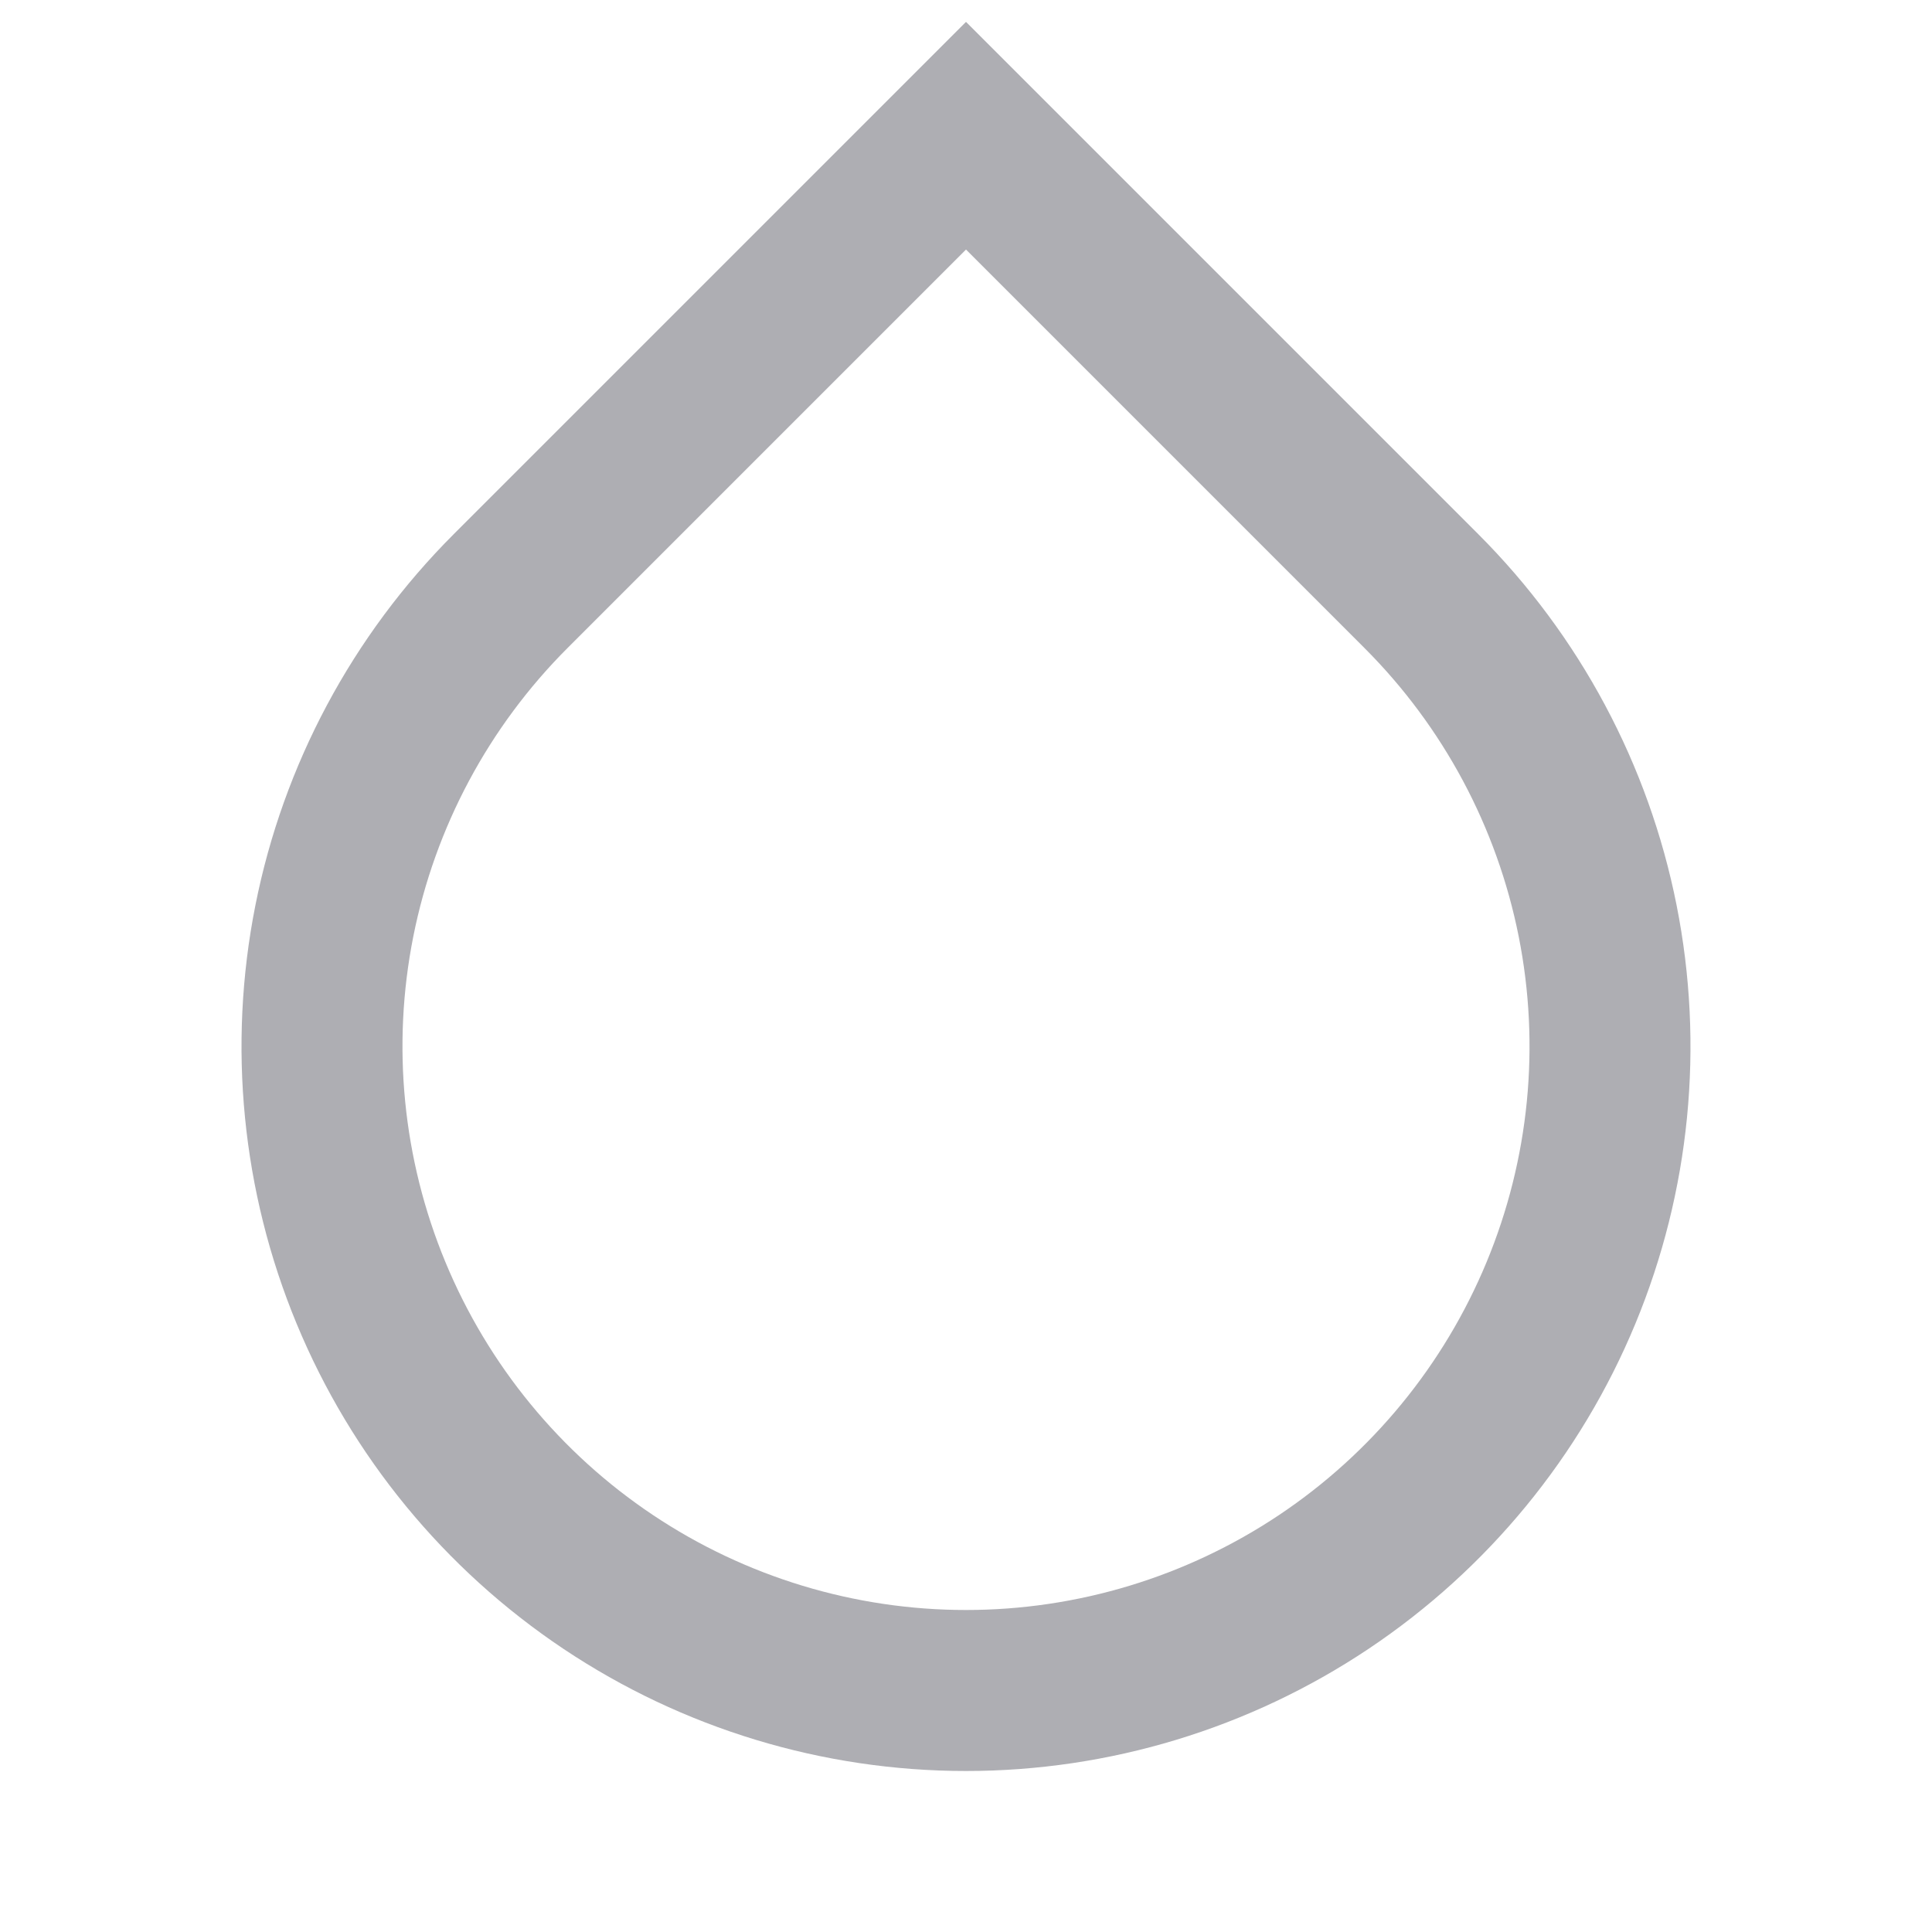
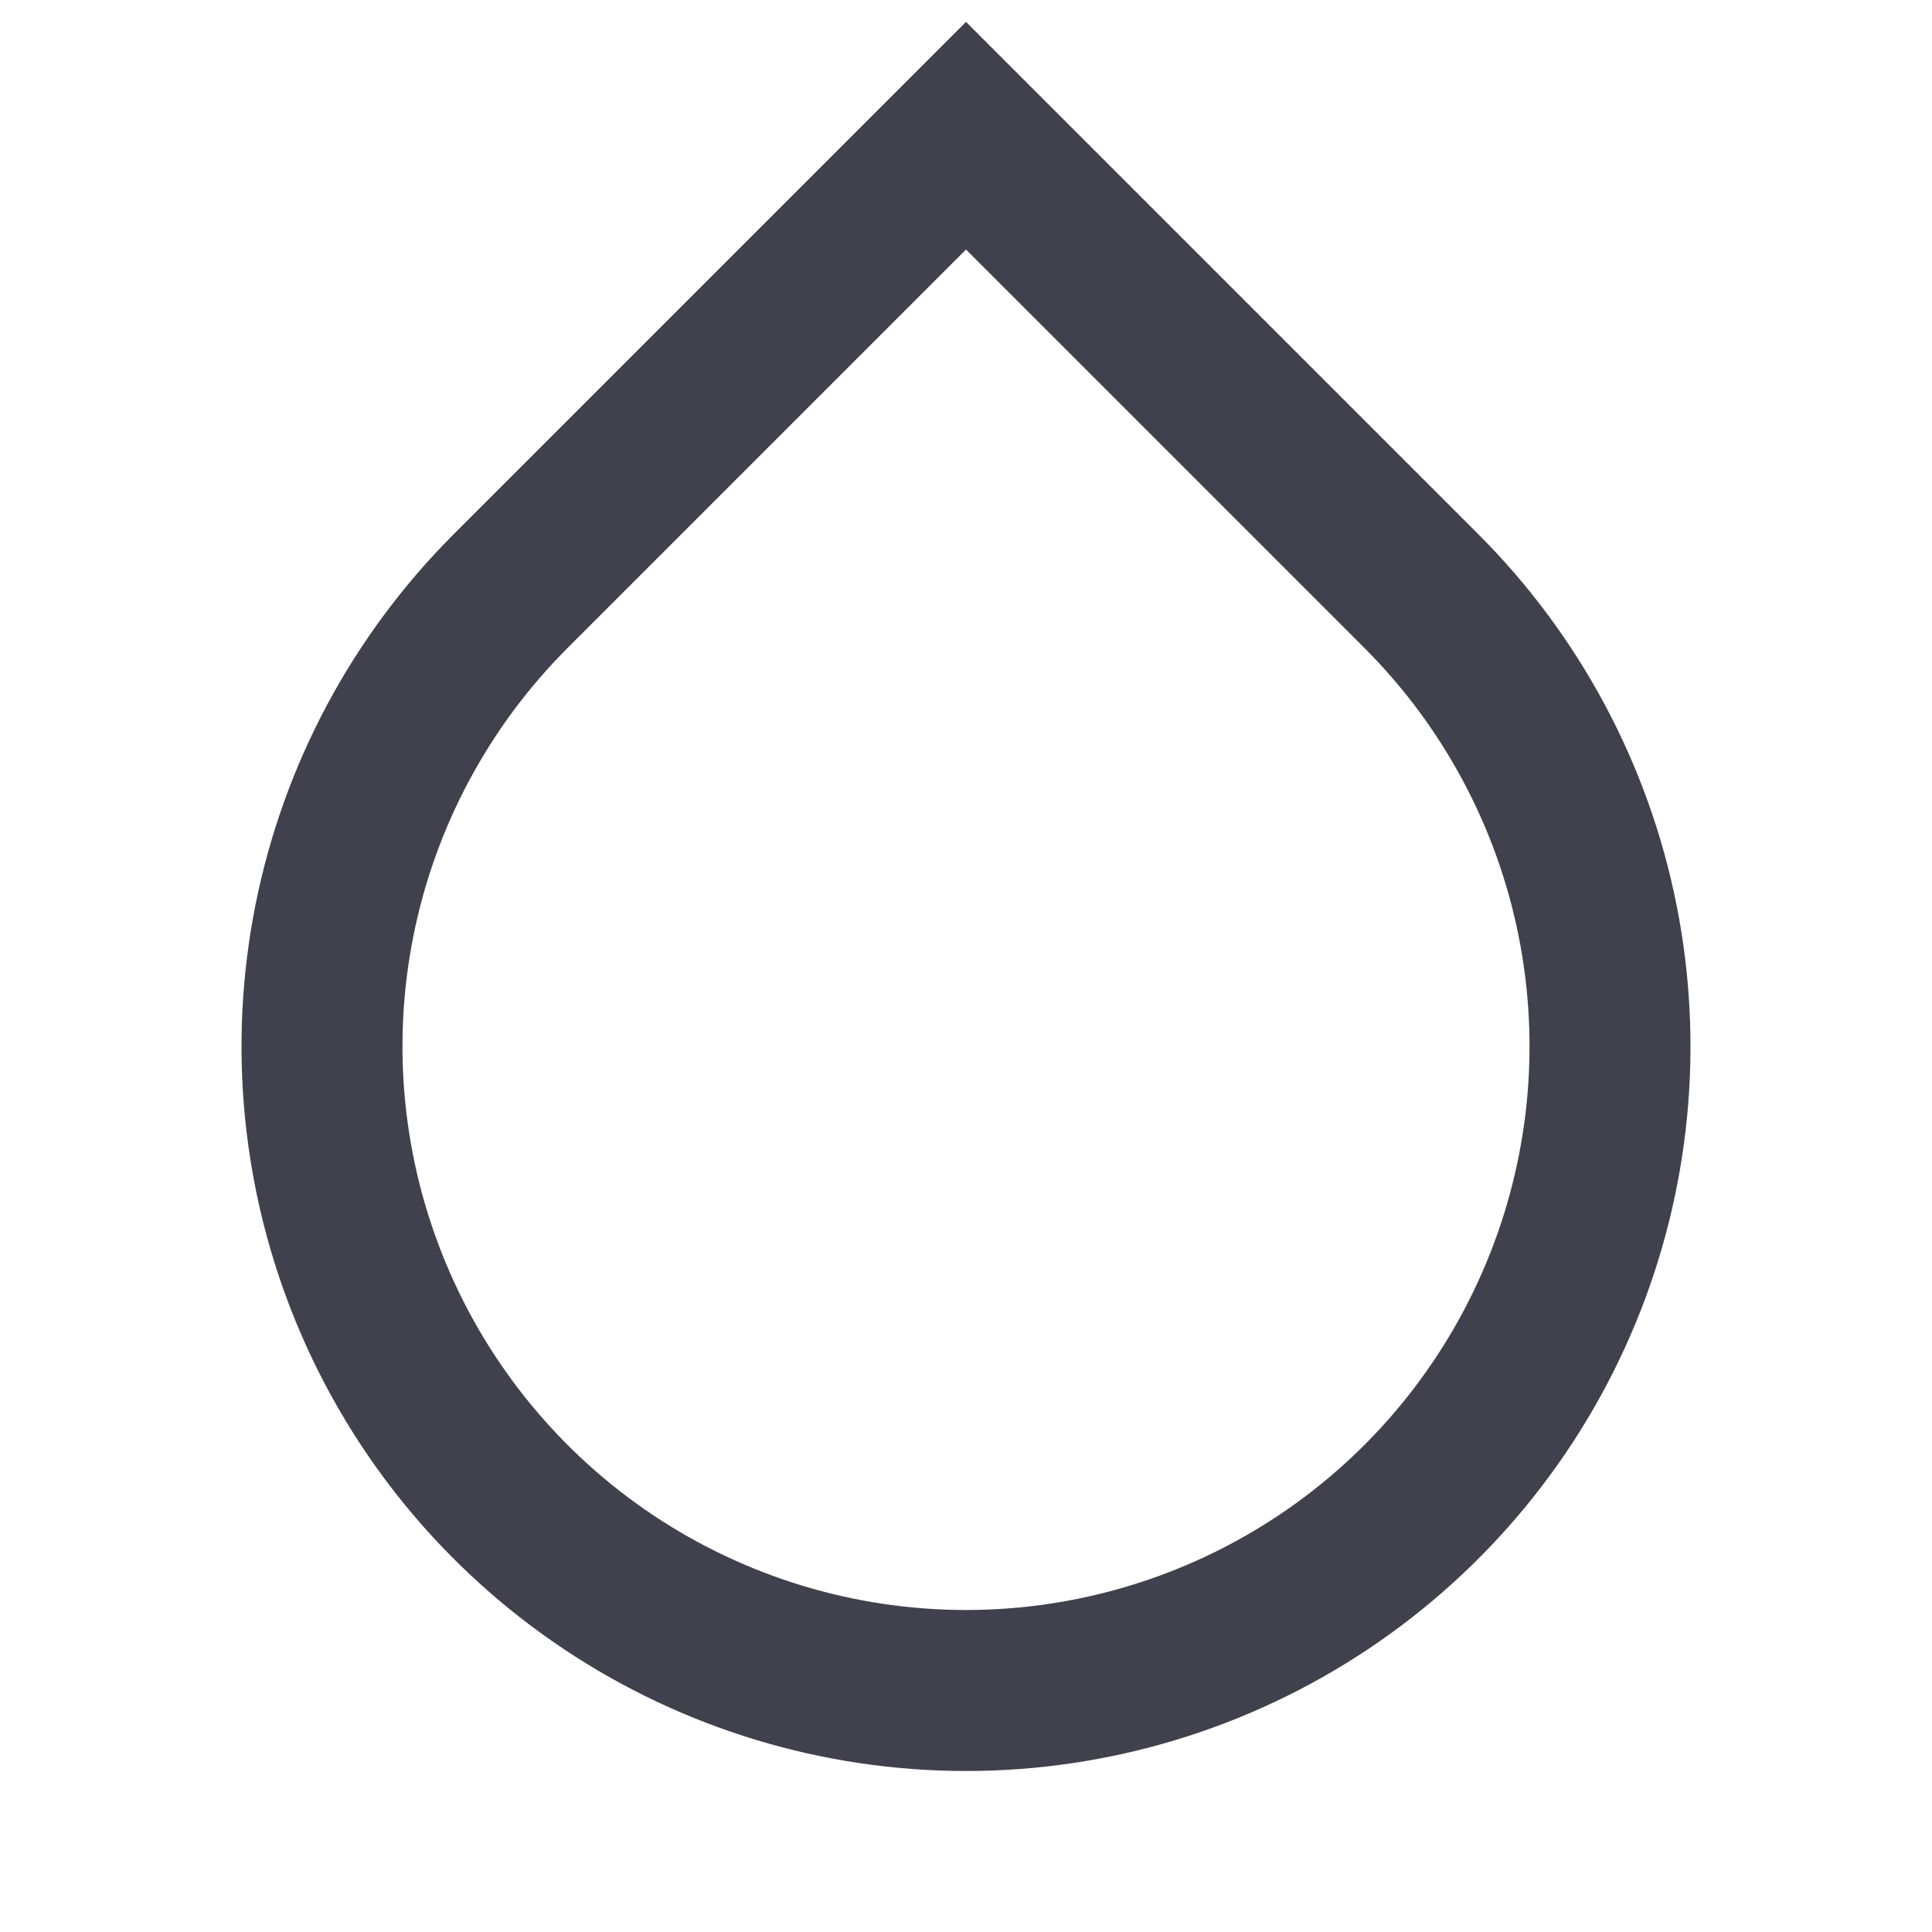
<svg xmlns="http://www.w3.org/2000/svg" width="24" height="24" viewBox="0 0 24 24" fill="none">
-   <path d="M12 3.1L7.05 8.05C6.071 9.029 5.404 10.276 5.134 11.634C4.864 12.992 5.003 14.399 5.533 15.678C6.063 16.957 6.96 18.051 8.111 18.82C9.262 19.589 10.616 20 12 20C13.384 20 14.738 19.589 15.889 18.82C17.04 18.051 17.937 16.957 18.467 15.678C18.997 14.399 19.136 12.992 18.866 11.634C18.596 10.276 17.929 9.029 16.95 8.05L12 3.1ZM12 0.272L18.364 6.636C19.623 7.895 20.48 9.498 20.827 11.244C21.174 12.99 20.996 14.8 20.315 16.444C19.634 18.089 18.48 19.494 17 20.483C15.52 21.472 13.78 22 12 22C10.22 22 8.48 21.472 7 20.483C5.52 19.494 4.366 18.089 3.685 16.444C3.004 14.8 2.826 12.99 3.173 11.244C3.52 9.498 4.377 7.895 5.636 6.636L12 0.272Z" fill="#AEAEB3" />
+   <path d="M12 3.1L7.05 8.05C6.071 9.029 5.404 10.276 5.134 11.634C4.864 12.992 5.003 14.399 5.533 15.678C6.063 16.957 6.96 18.051 8.111 18.82C9.262 19.589 10.616 20 12 20C13.384 20 14.738 19.589 15.889 18.82C17.04 18.051 17.937 16.957 18.467 15.678C18.997 14.399 19.136 12.992 18.866 11.634C18.596 10.276 17.929 9.029 16.95 8.05L12 3.1ZM12 0.272L18.364 6.636C19.623 7.895 20.48 9.498 20.827 11.244C21.174 12.99 20.996 14.8 20.315 16.444C19.634 18.089 18.48 19.494 17 20.483C15.52 21.472 13.78 22 12 22C10.22 22 8.48 21.472 7 20.483C5.52 19.494 4.366 18.089 3.685 16.444C3.004 14.8 2.826 12.99 3.173 11.244C3.52 9.498 4.377 7.895 5.636 6.636L12 0.272Z" fill="#41414D" />
</svg>
